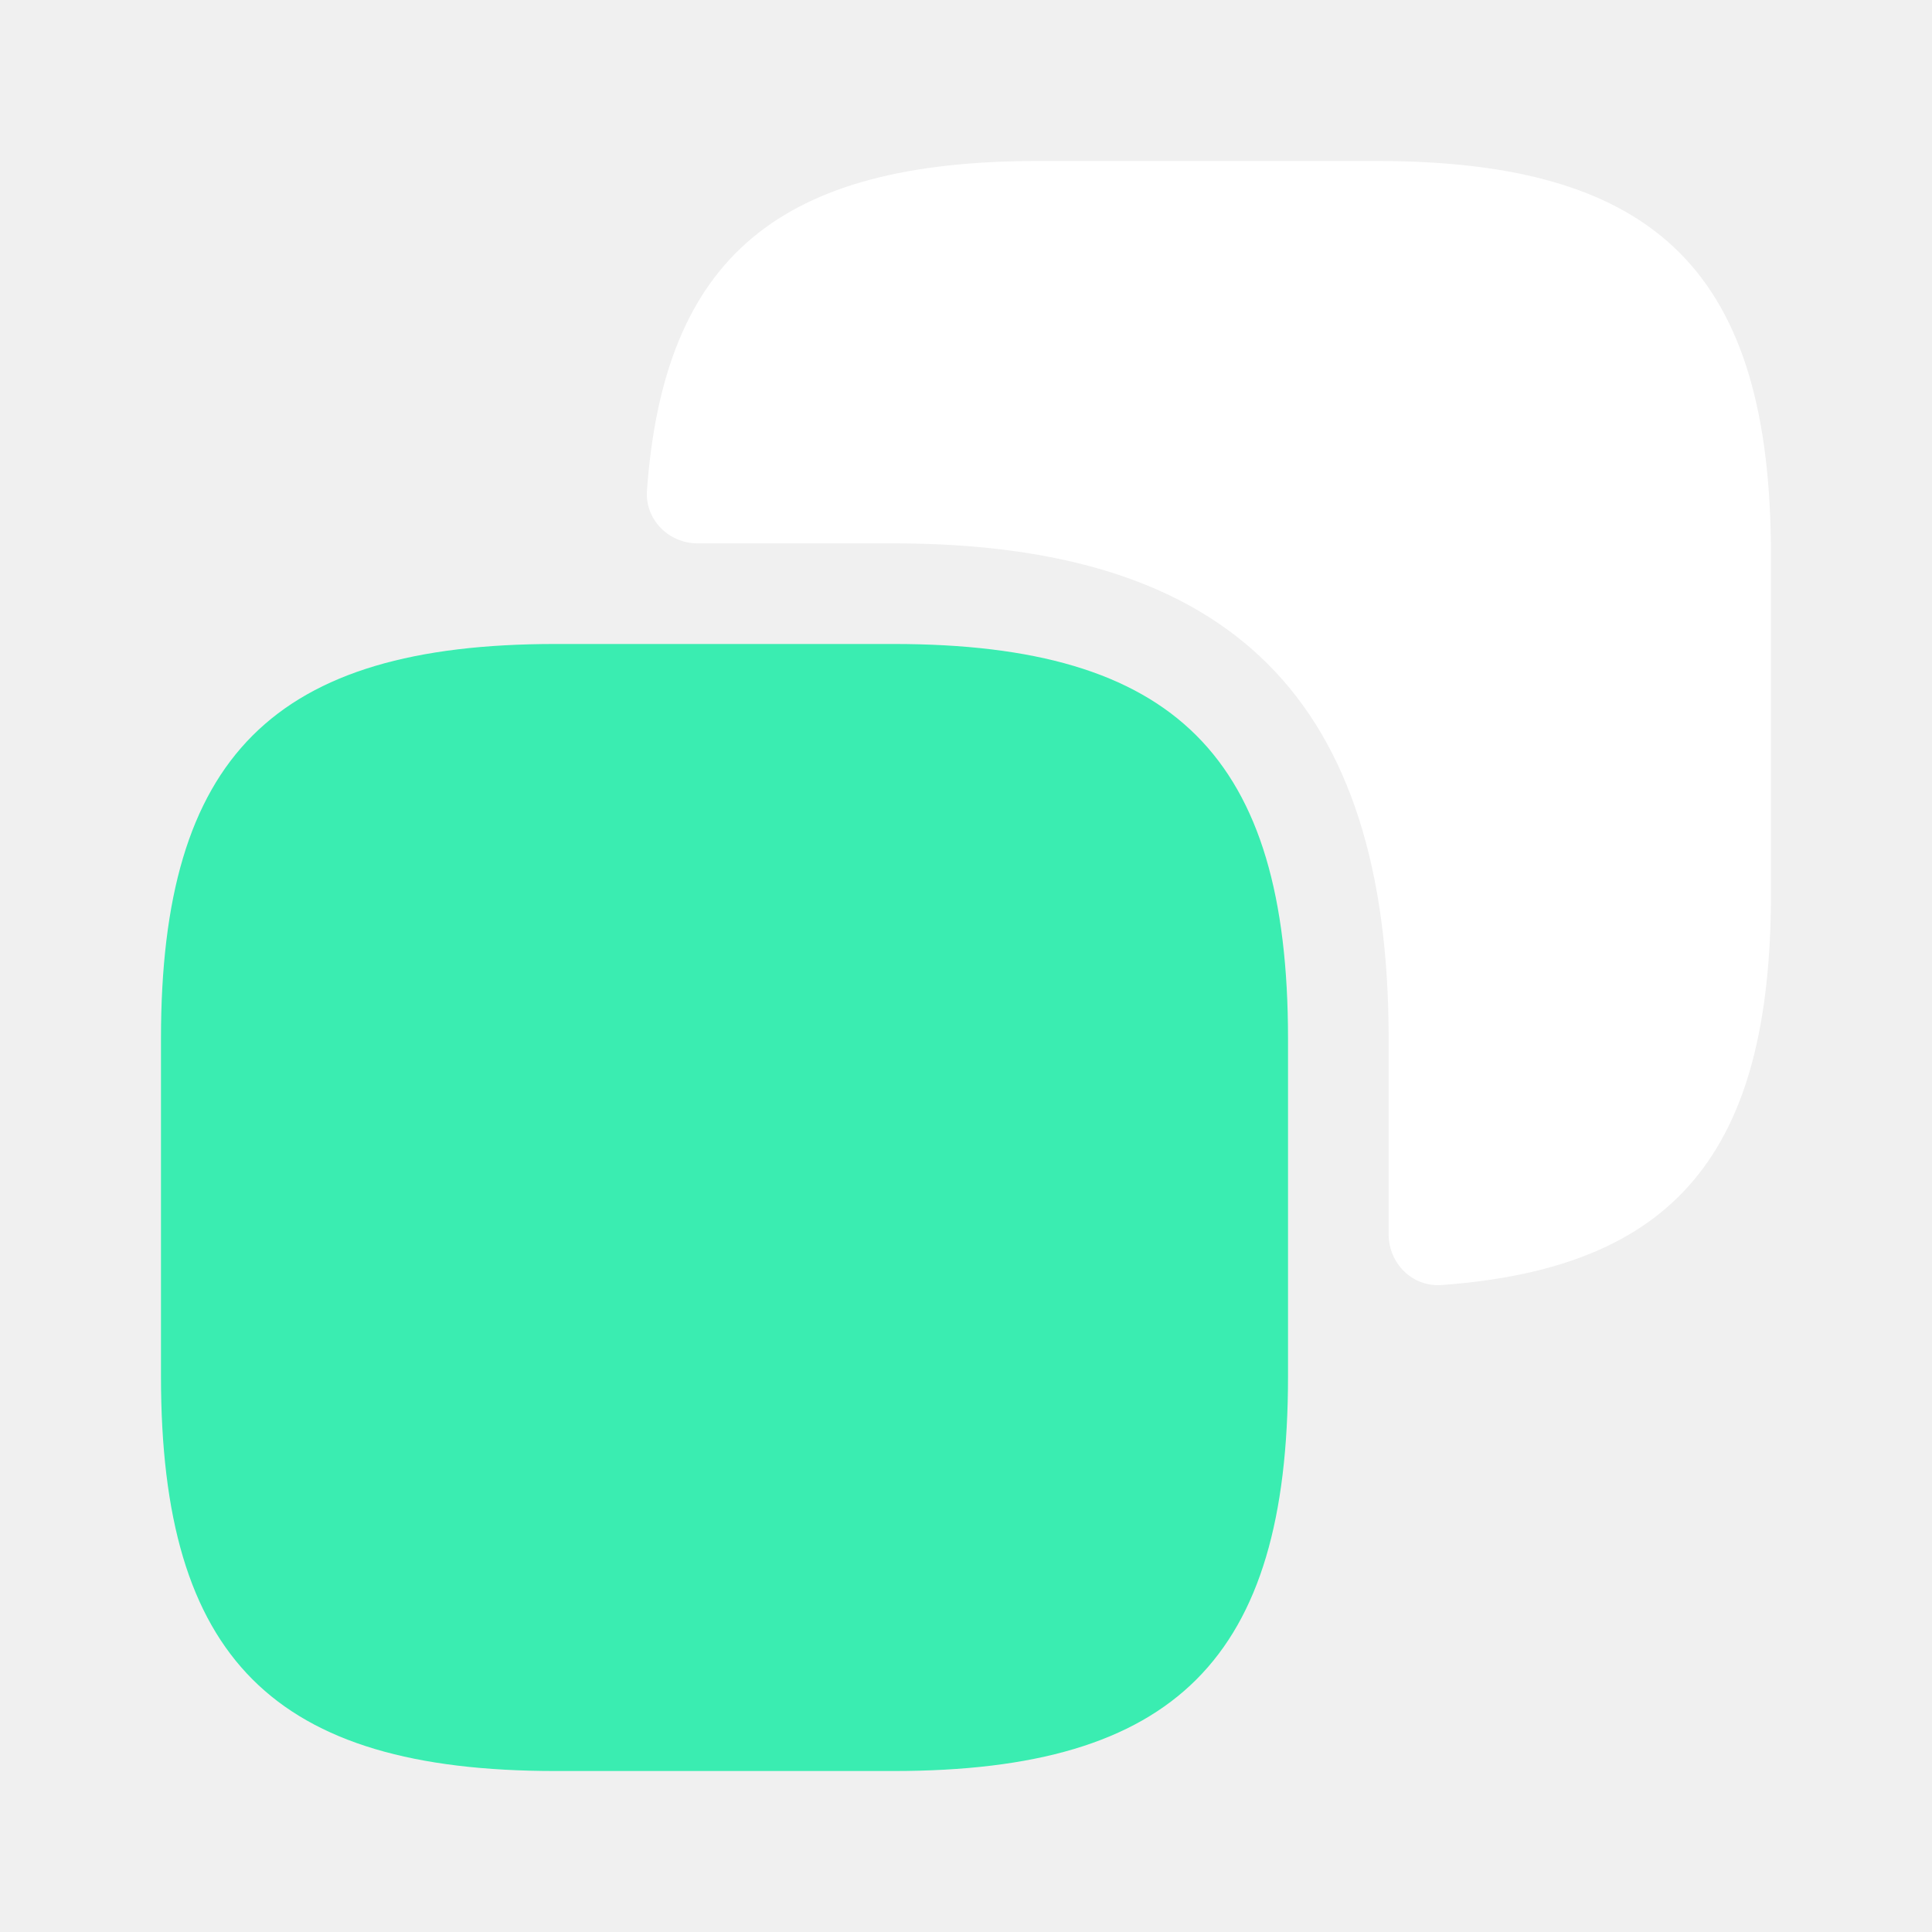
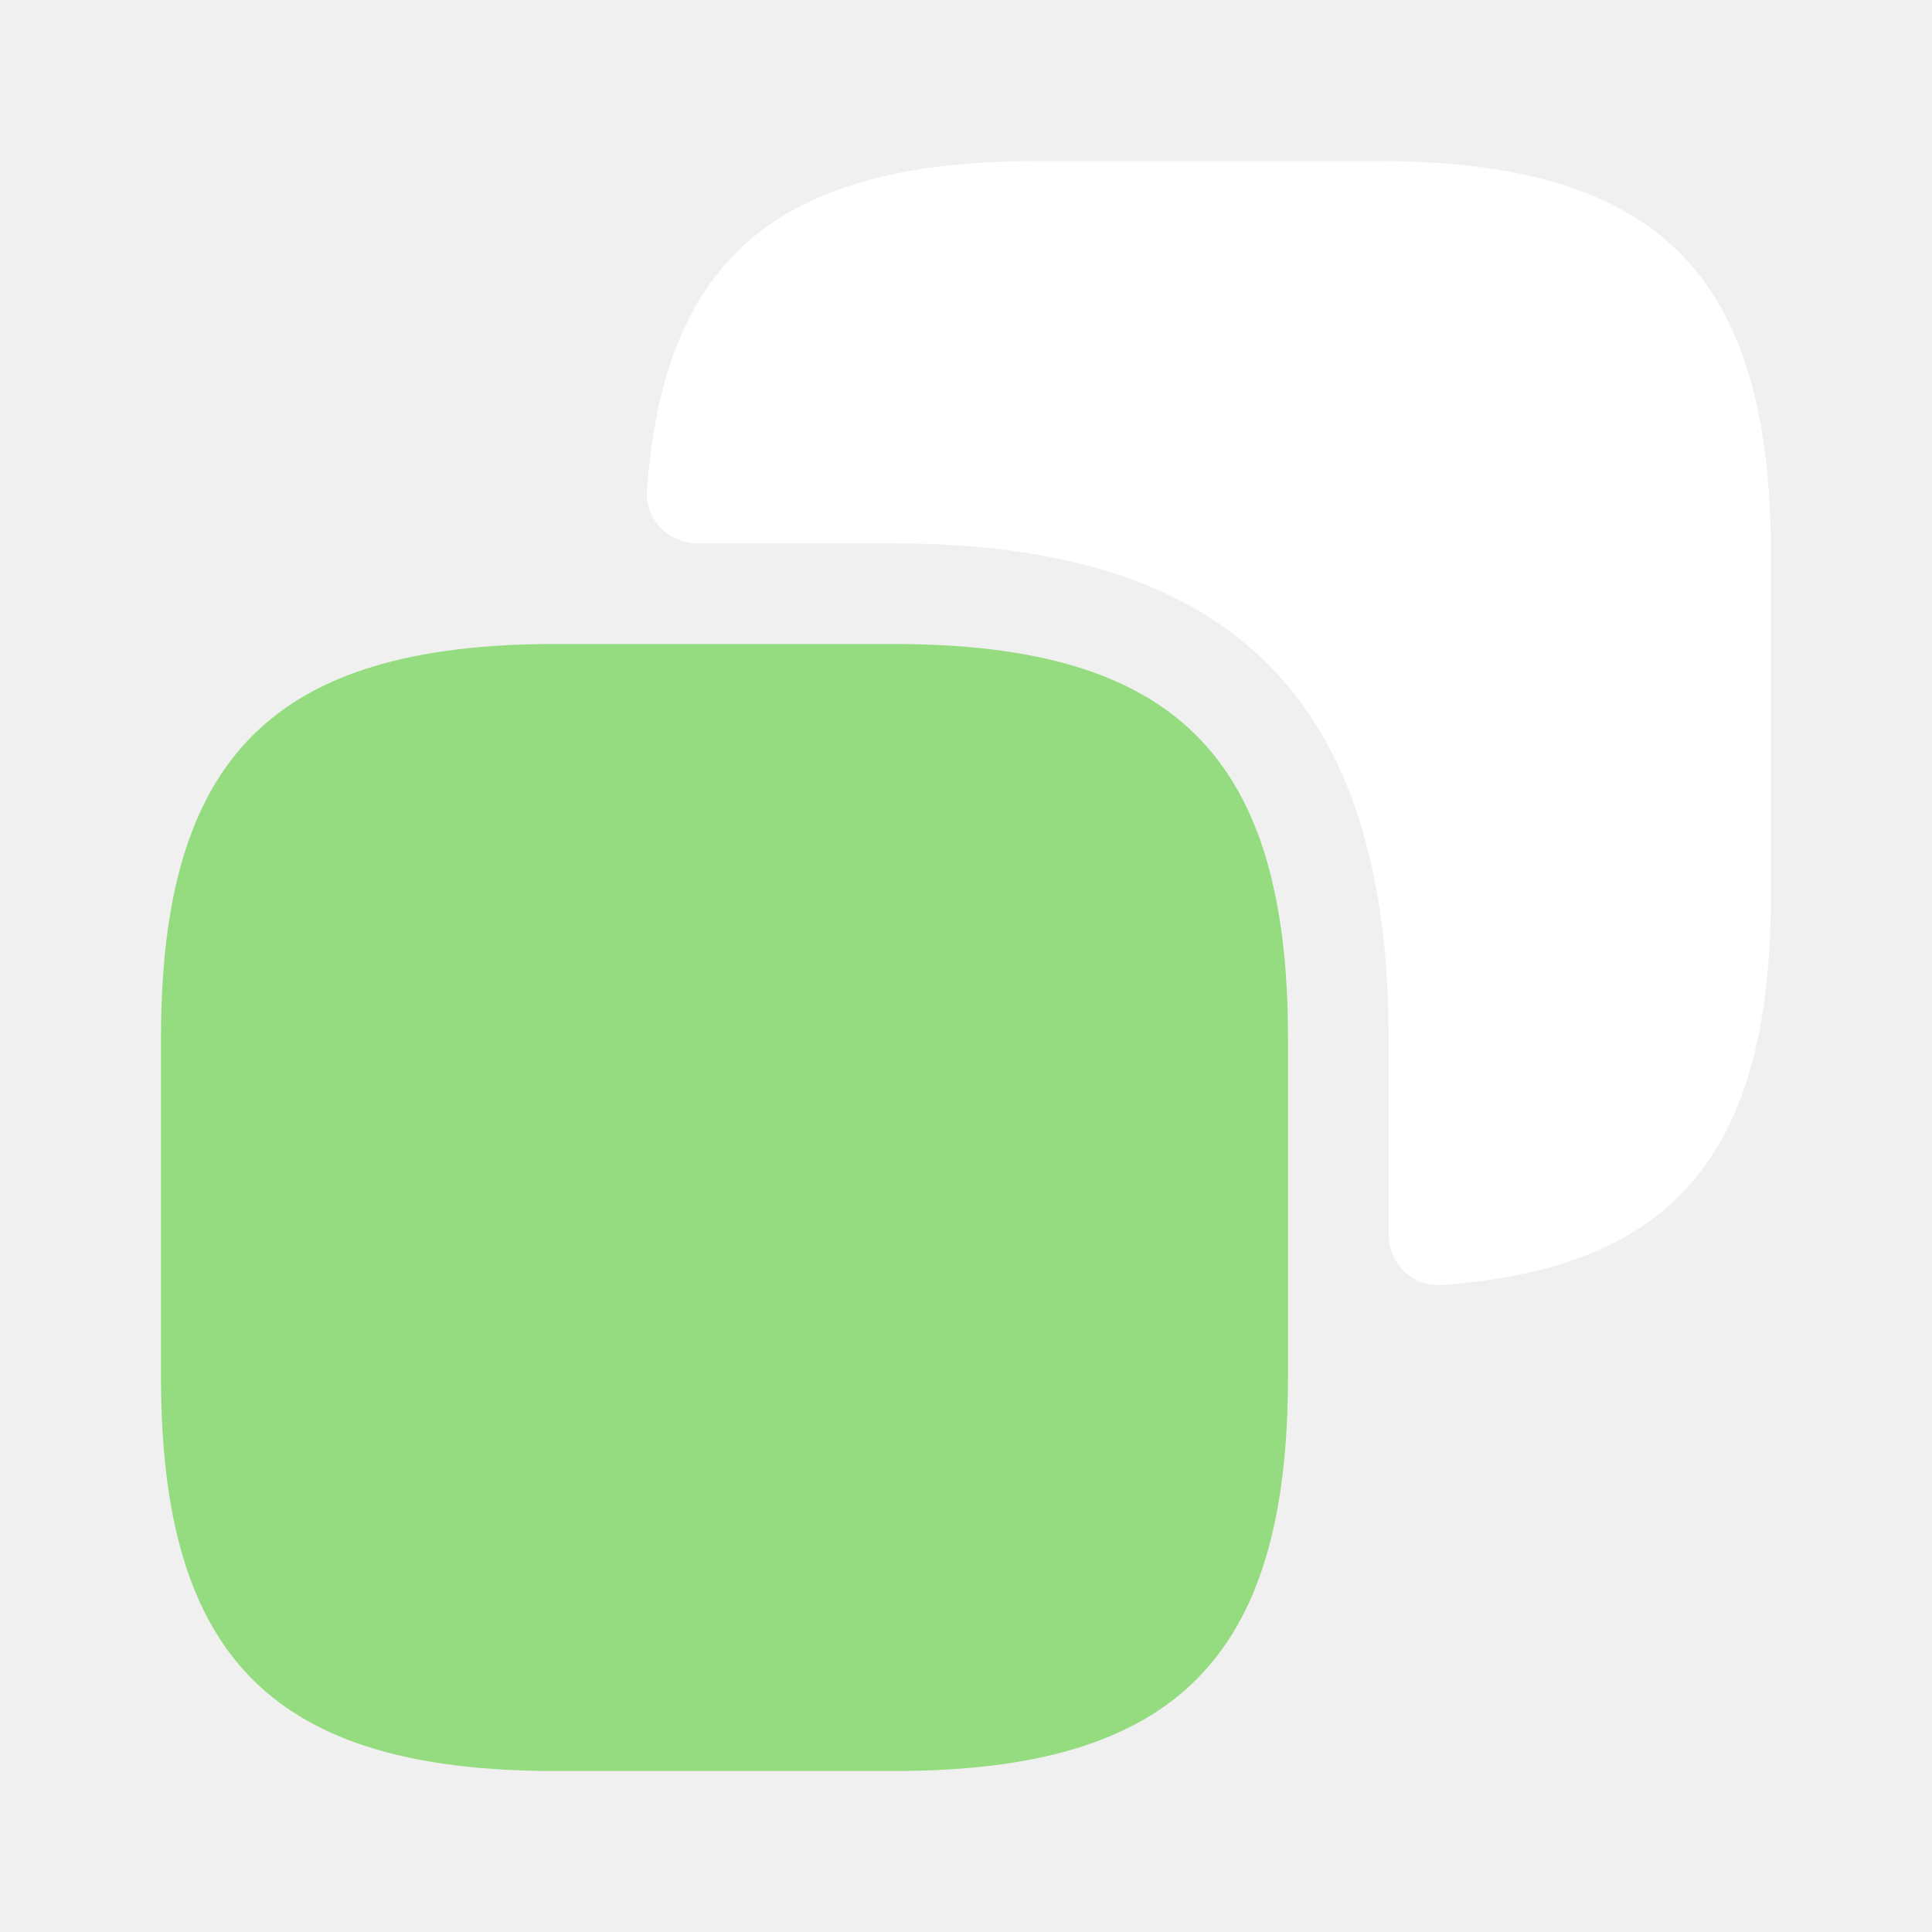
<svg xmlns="http://www.w3.org/2000/svg" width="37" height="37" viewBox="0 0 37 37" fill="none">
-   <path d="M24.667 19.887V26.363C24.667 31.758 22.508 33.917 17.112 33.917H10.637C5.242 33.917 3.083 31.758 3.083 26.363V19.887C3.083 14.492 5.242 12.333 10.637 12.333H17.112C22.508 12.333 24.667 14.492 24.667 19.887Z" fill="#3AEDB1" />
+   <path d="M24.667 19.887V26.363C24.667 31.758 22.508 33.917 17.112 33.917H10.637C5.242 33.917 3.083 31.758 3.083 26.363V19.887C3.083 14.492 5.242 12.333 10.637 12.333H17.112C22.508 12.333 24.667 14.492 24.667 19.887Z" fill="#95DC80" />
  <path d="M26.362 3.083H19.887C14.927 3.083 12.716 4.92 12.39 9.394C12.35 9.95 12.804 10.406 13.361 10.406H17.112C23.587 10.406 26.594 13.412 26.594 19.887V23.639C26.594 24.196 27.05 24.65 27.606 24.61C32.08 24.284 33.916 22.073 33.916 17.113V10.637C33.916 5.242 31.758 3.083 26.362 3.083Z" fill="white" />
</svg>
